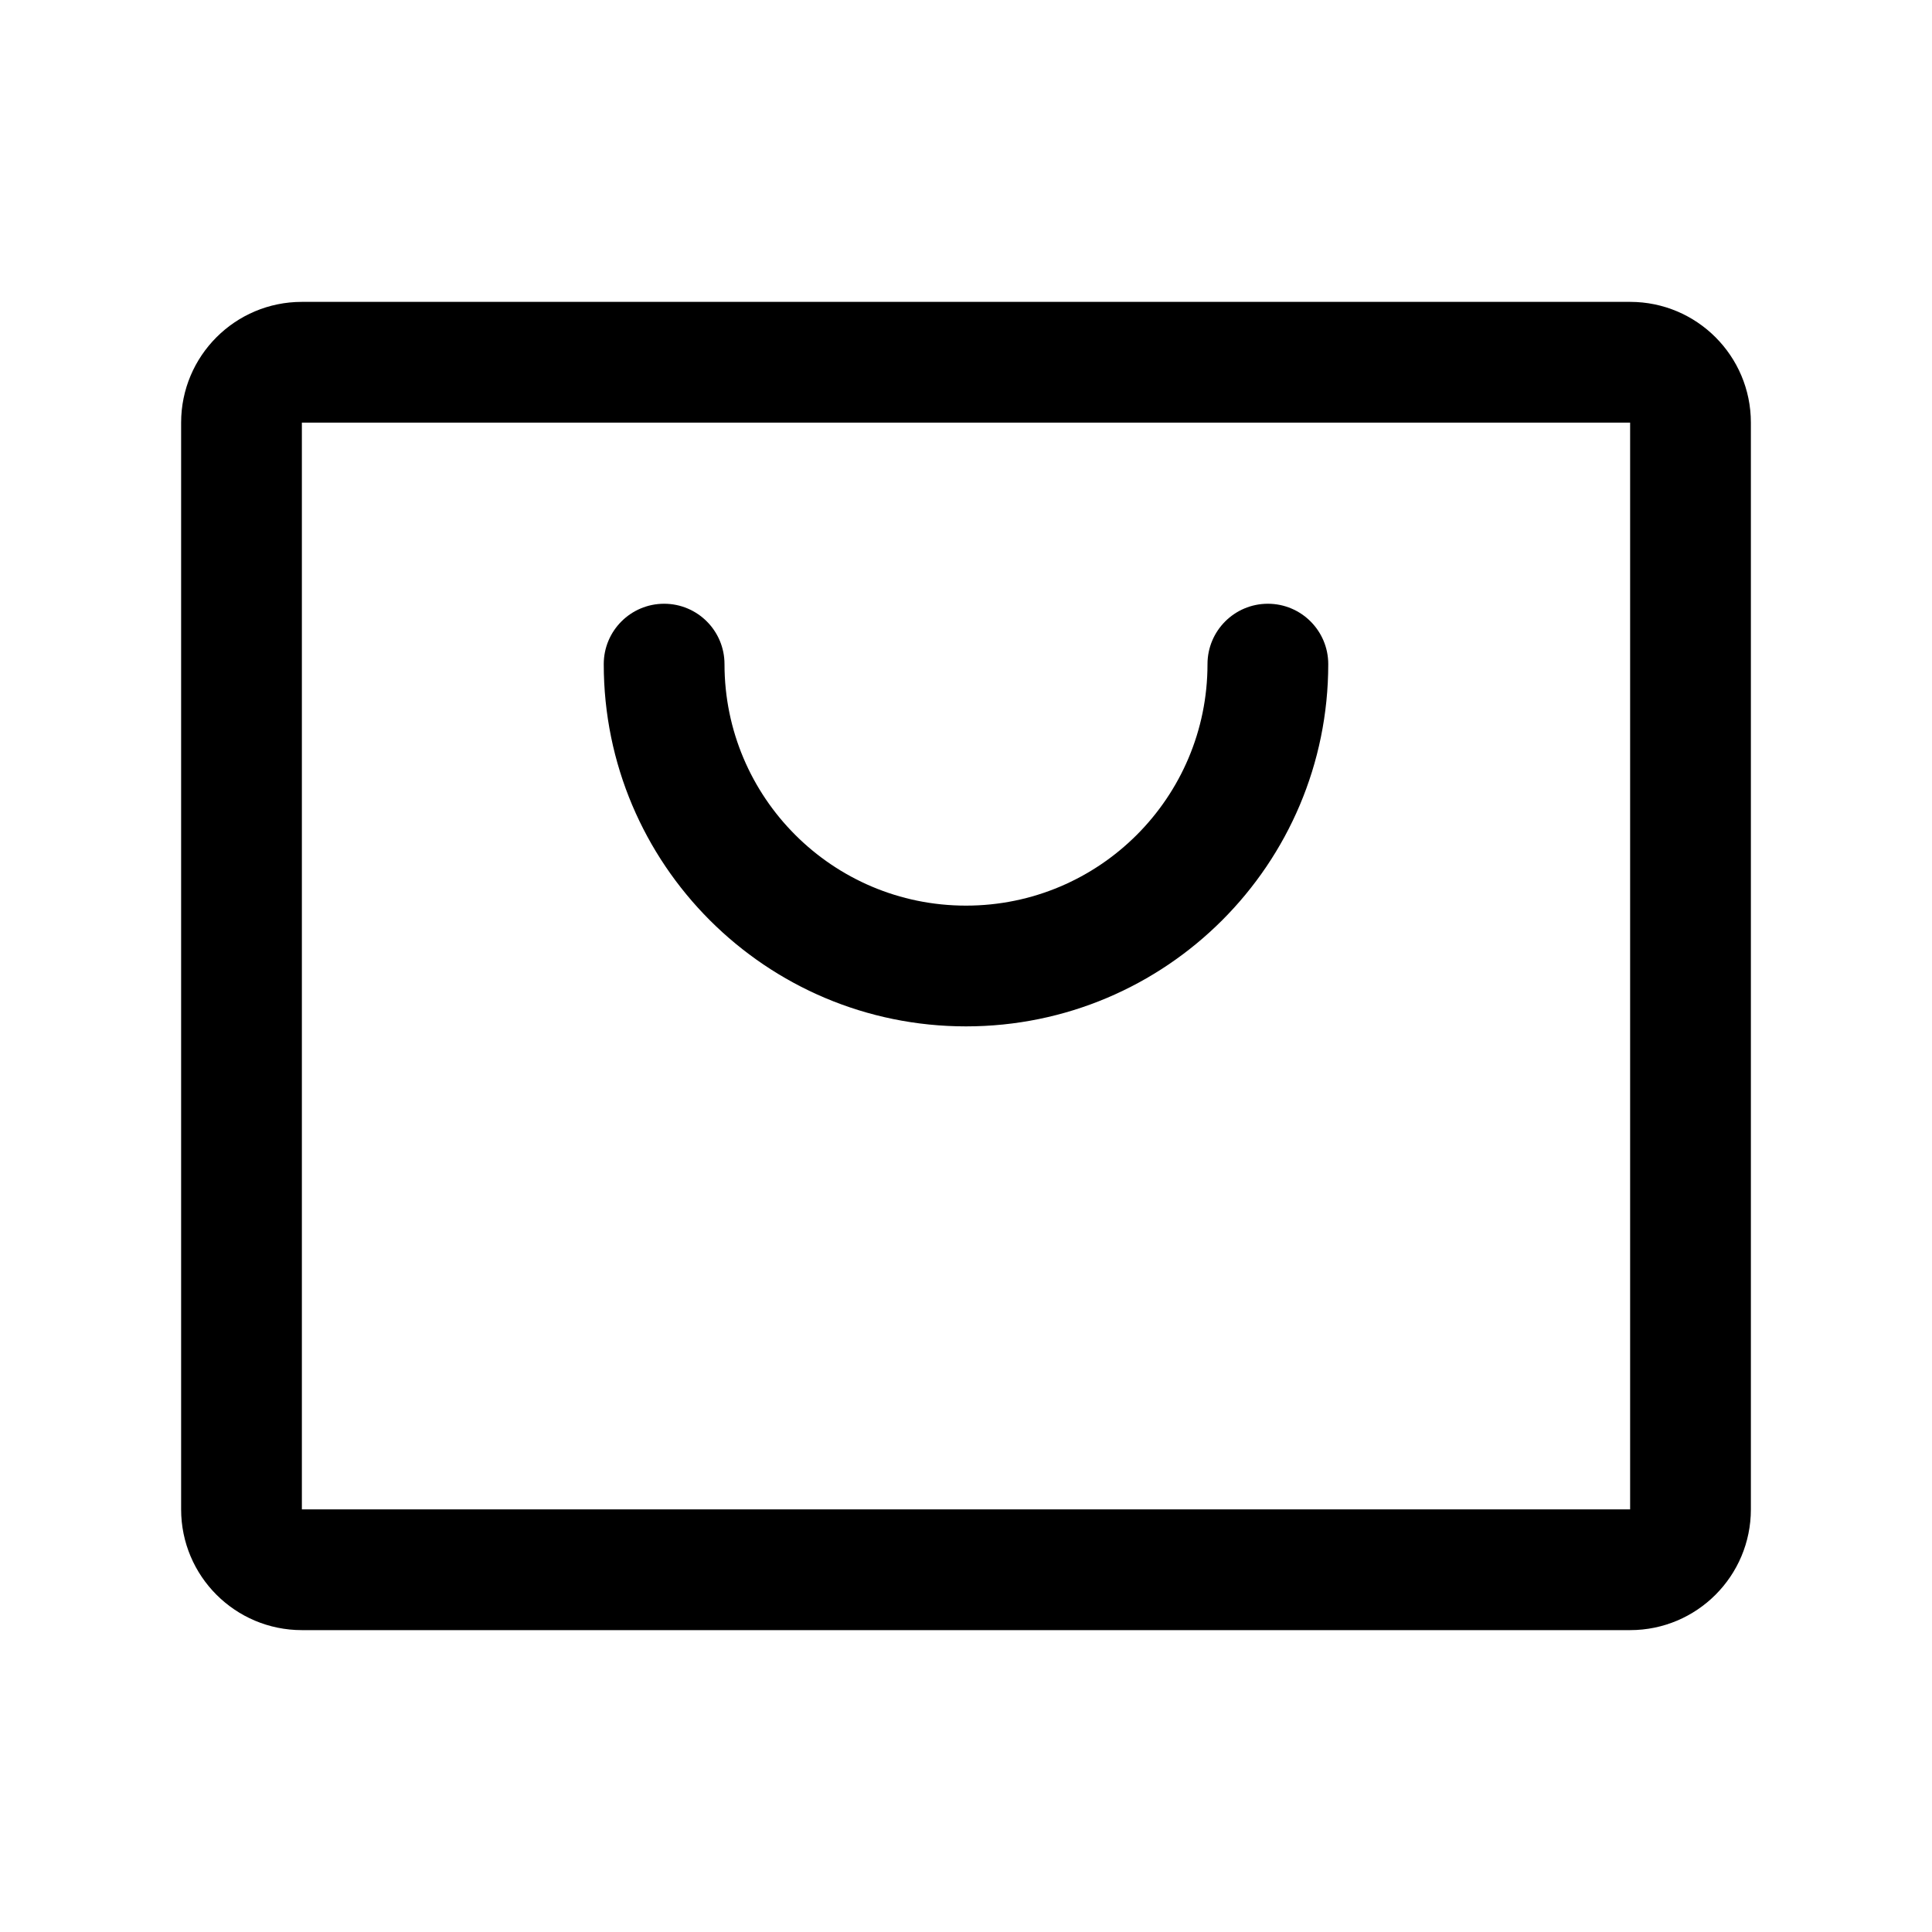
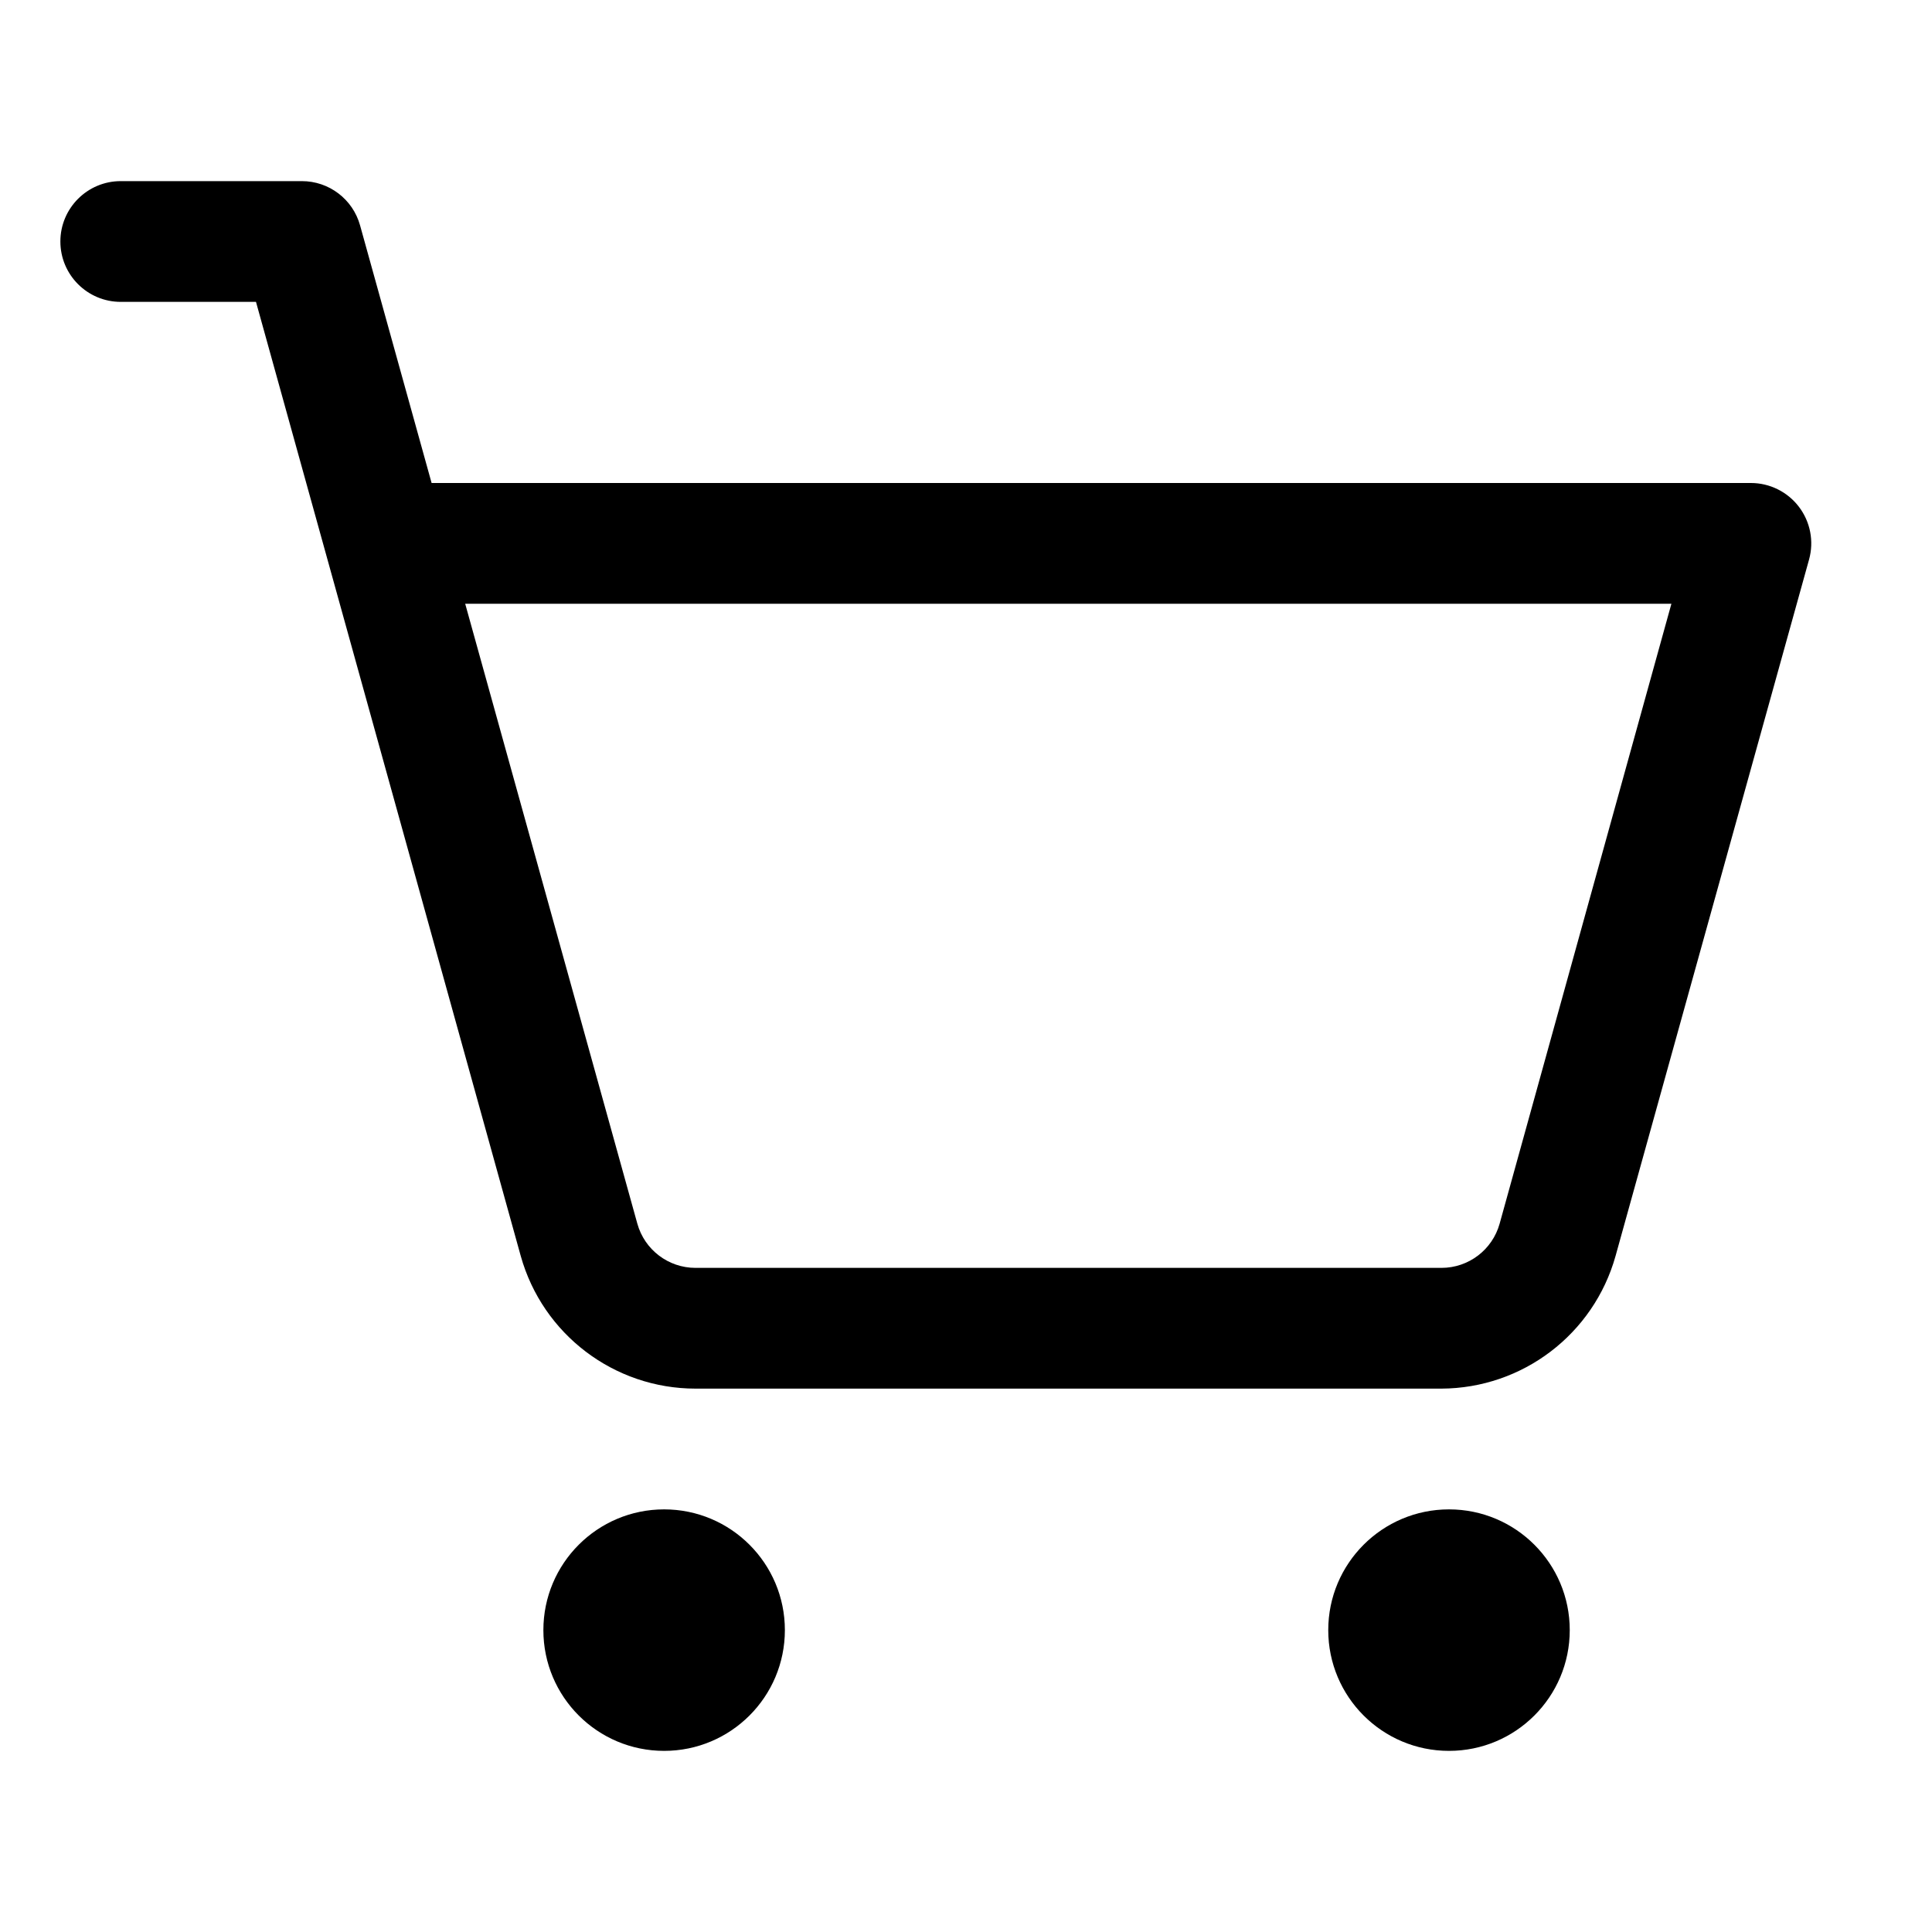
<svg xmlns="http://www.w3.org/2000/svg" fill="none" class="icon icon-cart" viewBox="0 0 256 256">
-   <path fill="currentColor" d="M216 40H40a16 16 0 0 0-16 16v144a16 16 0 0 0 16 16h176a16 16 0 0 0 16-16V56a16 16 0 0 0-16-16m0 160H40V56h176zM176 88a48 48 0 0 1-96 0a8 8 0 0 1 16 0a32 32 0 0 0 64 0a8 8 0 0 1 16 0" />
+   <path fill="currentColor" d="M104 216a16 16 0 1 1-16-16a16 16 0 0 1 16 16m88-16a16 16 0 1 0 16 16a16 16 0 0 0-16-16m47.71-125.86l-25.64 92.28A24.06 24.06 0 0 1 191 184H92.16A24.06 24.06 0 0 1 69 166.42L33.92 40H16a8 8 0 0 1 0-16h24a8 8 0 0 1 7.71 5.86L57.19 64H232a8 8 0 0 1 7.71 10.14M221.47 80H61.64l22.81 82.14a8 8 0 0 0 7.71 5.86H191a8 8 0 0 0 7.71-5.86Z" />
</svg>
